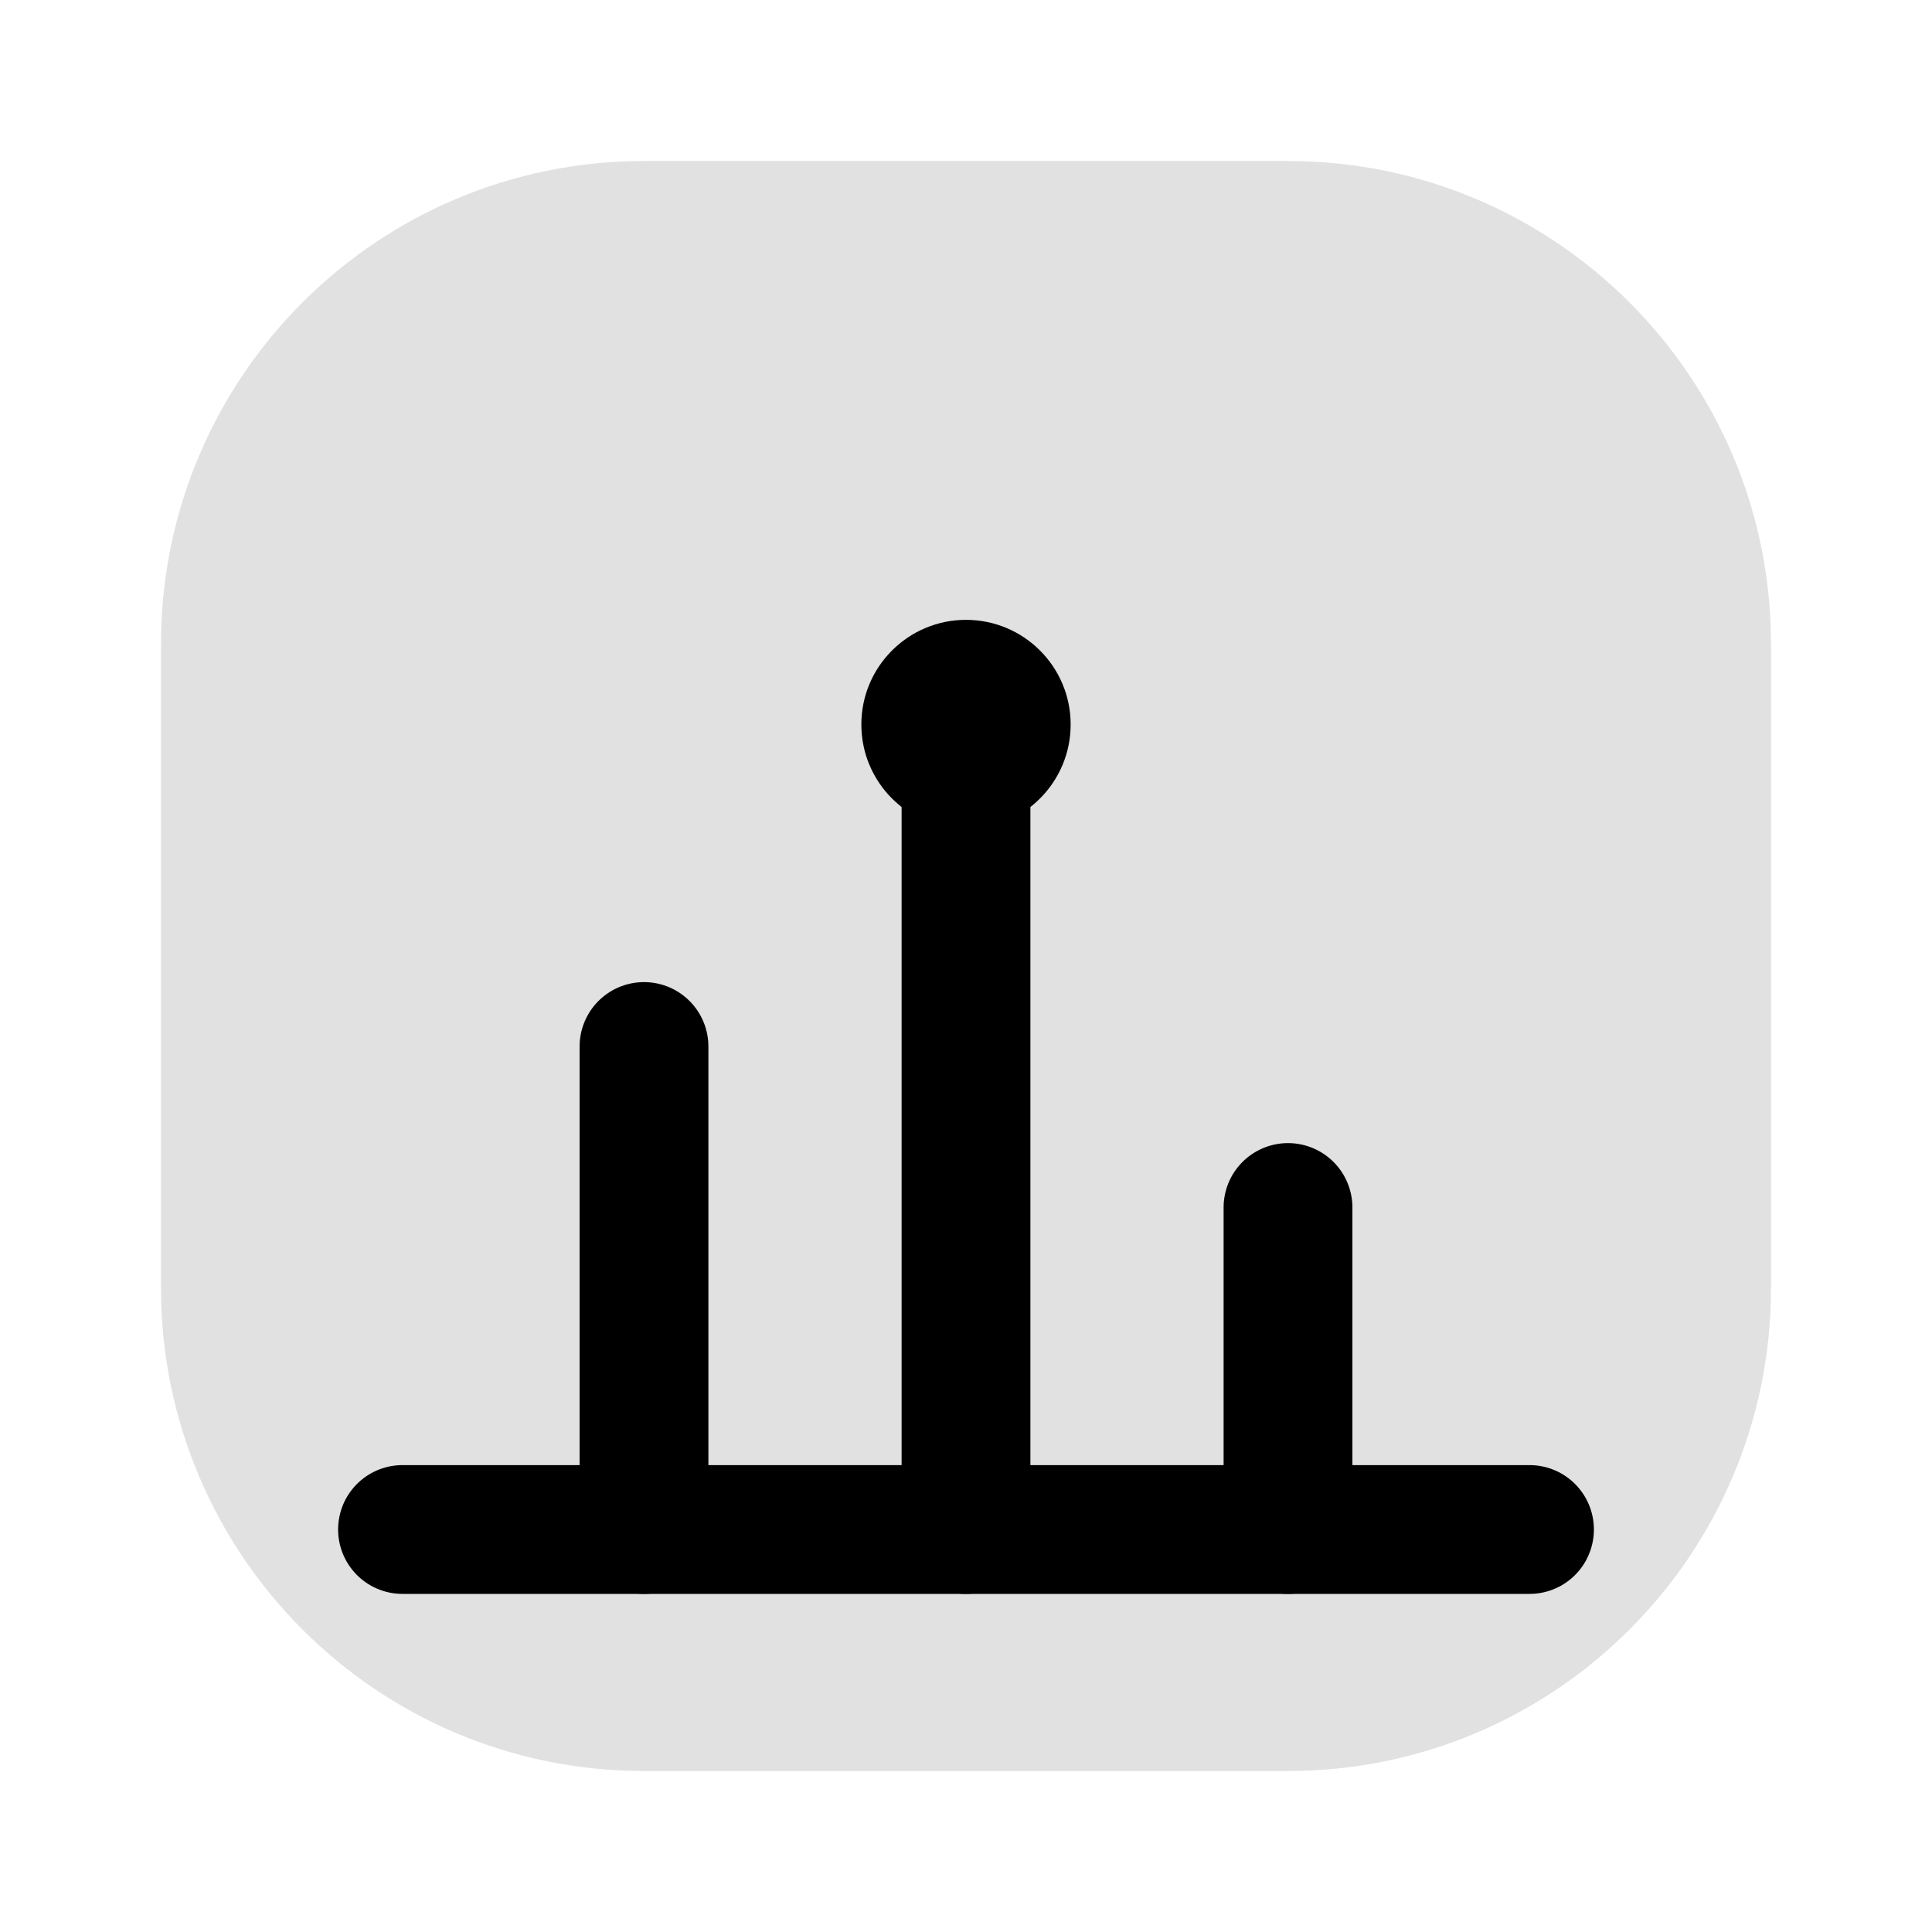
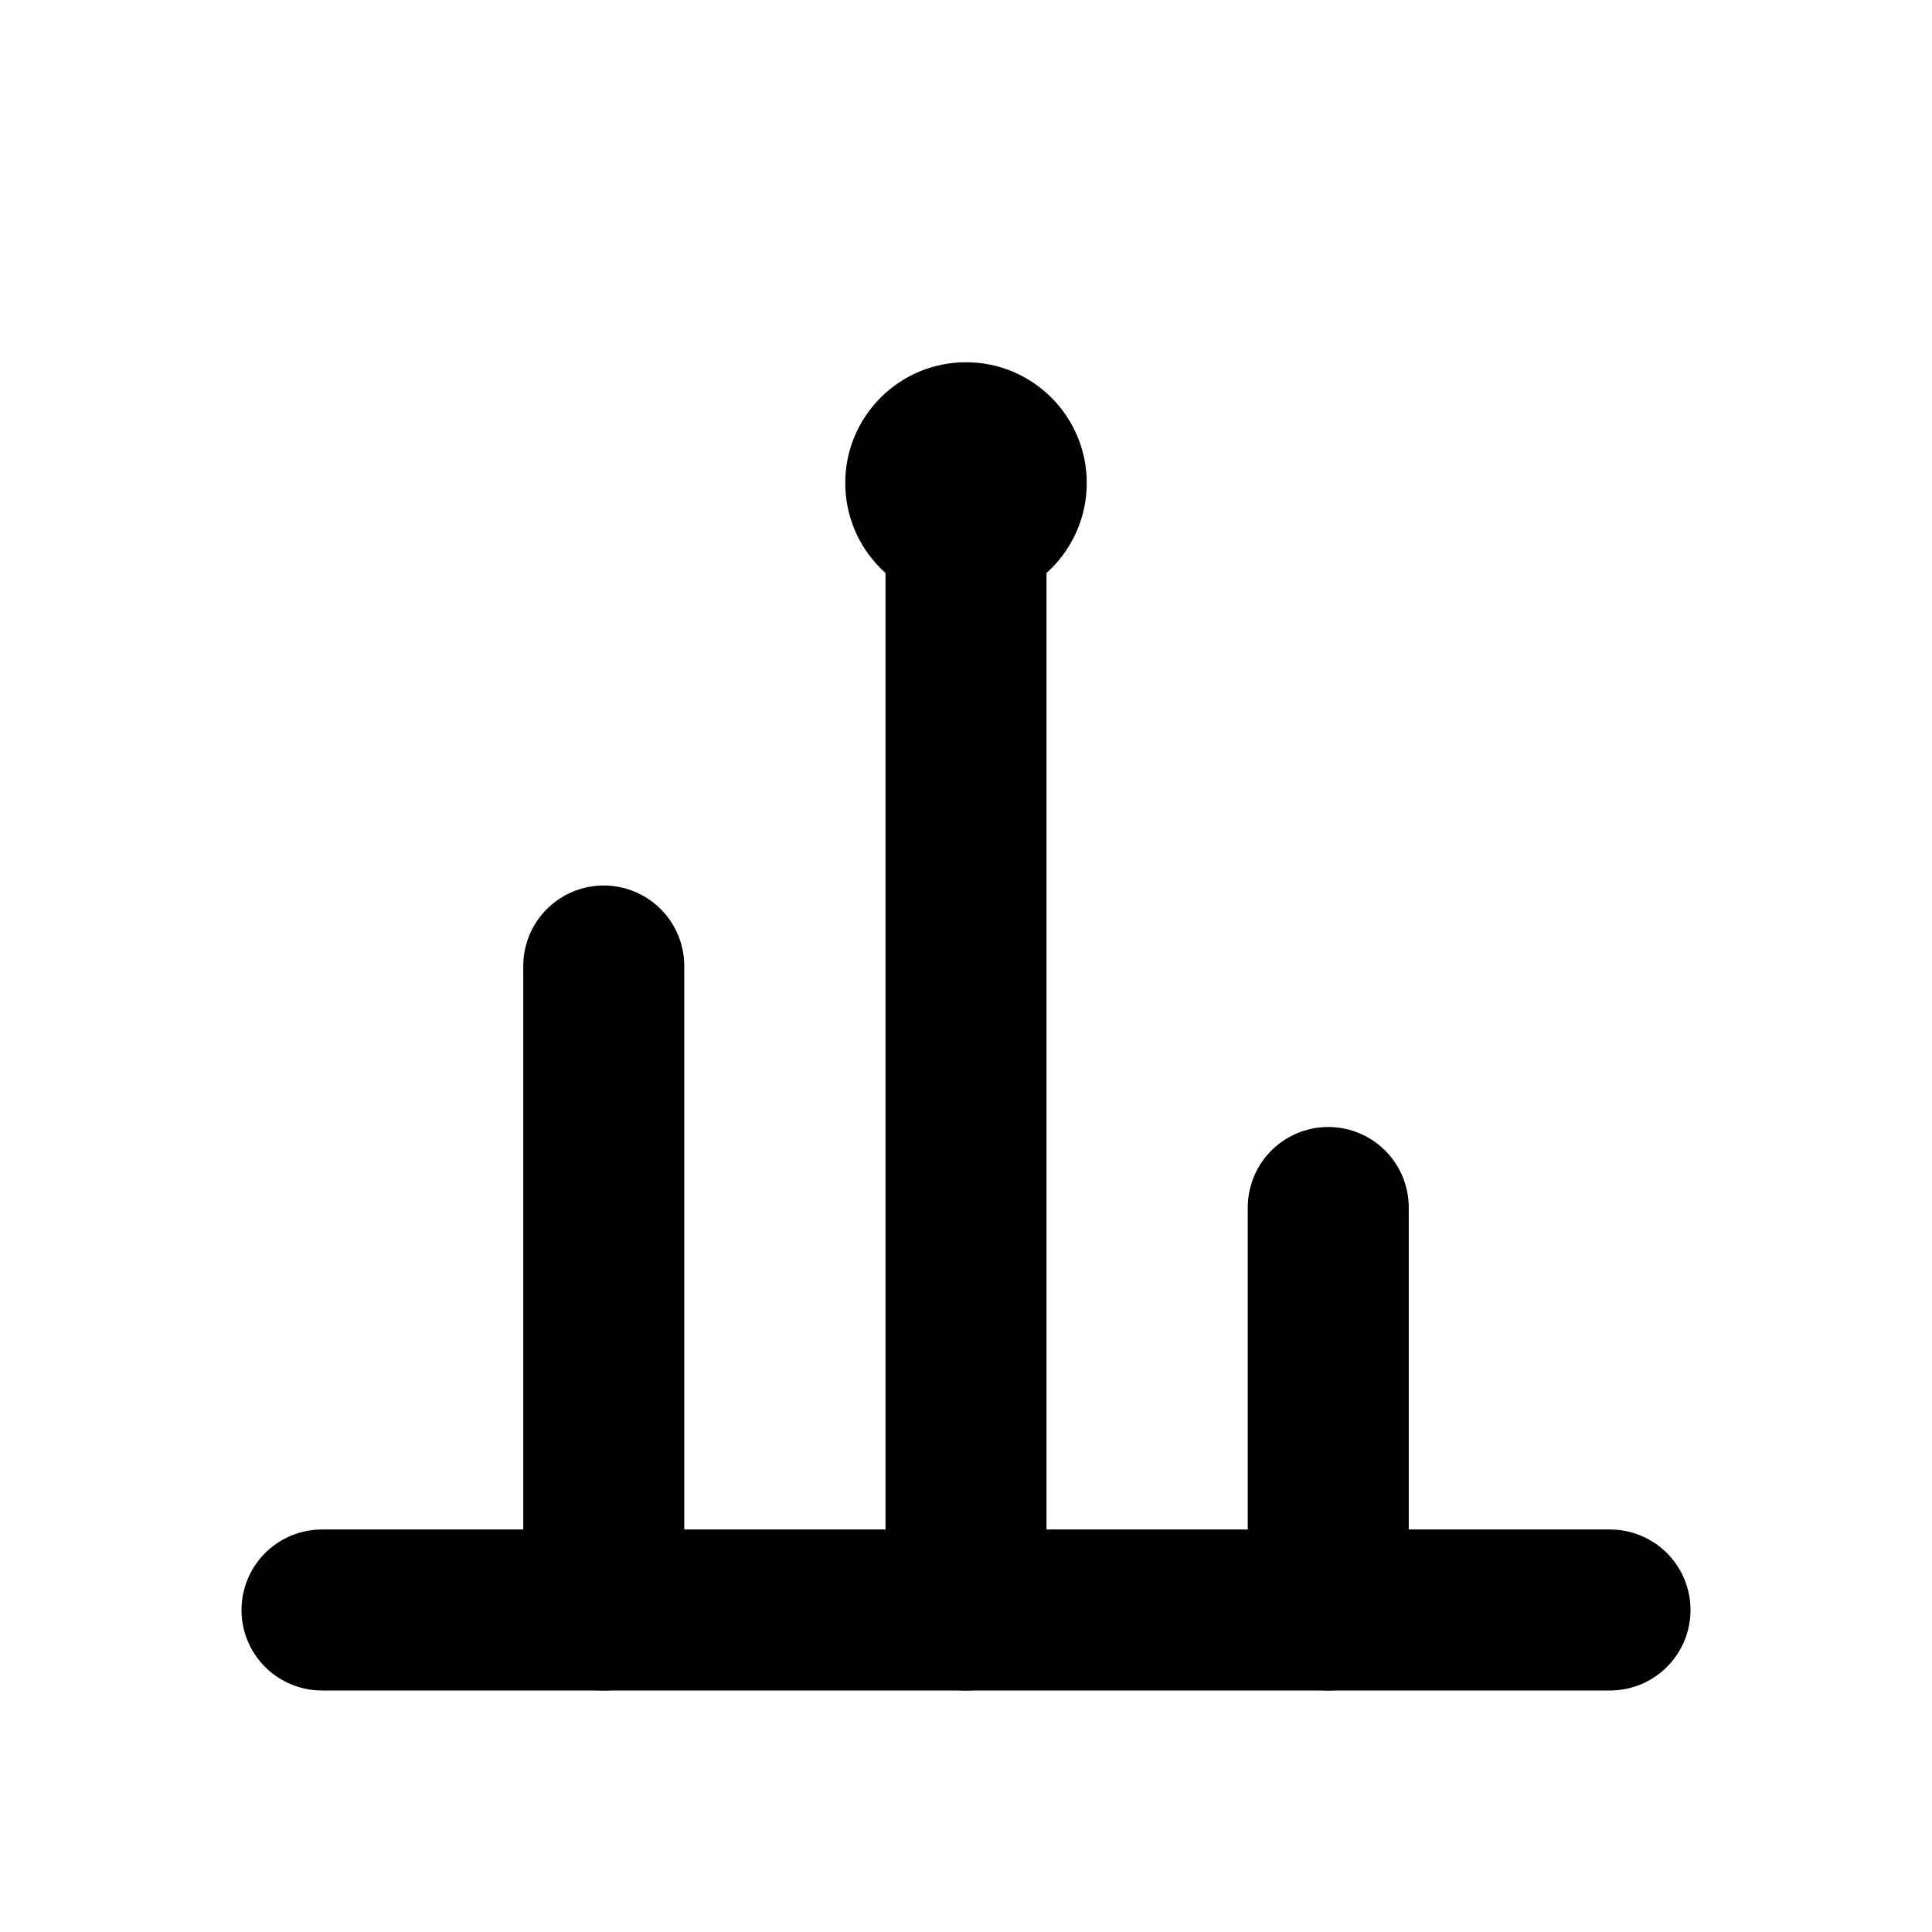
<svg xmlns="http://www.w3.org/2000/svg" viewBox="0 0 24 24" fill="none">
-   <rect x="2" y="2" width="20" height="20" rx="6" fill="currentColor" fill-opacity="0.12" />
-   <g stroke="currentColor" stroke-width="1.6" stroke-linecap="round" stroke-linejoin="round" fill="none">
-     <path d="M5 19H19" />
-     <path d="M8 19V13" />
-     <path d="M12 19V9" />
-     <path d="M16 19V15" />
+   <g stroke="currentColor" stroke-width="2" stroke-linecap="round" stroke-linejoin="round">
+     <path d="M4 20H20" />
+     <path d="M7.5 20V12" />
+     <path d="M12 20V6" />
+     <path d="M16.5 20V15" />
  </g>
-   <circle cx="12" cy="9" r="1.3" fill="currentColor" />
+   <circle cx="12" cy="6" r="1.5" fill="currentColor" />
</svg>
